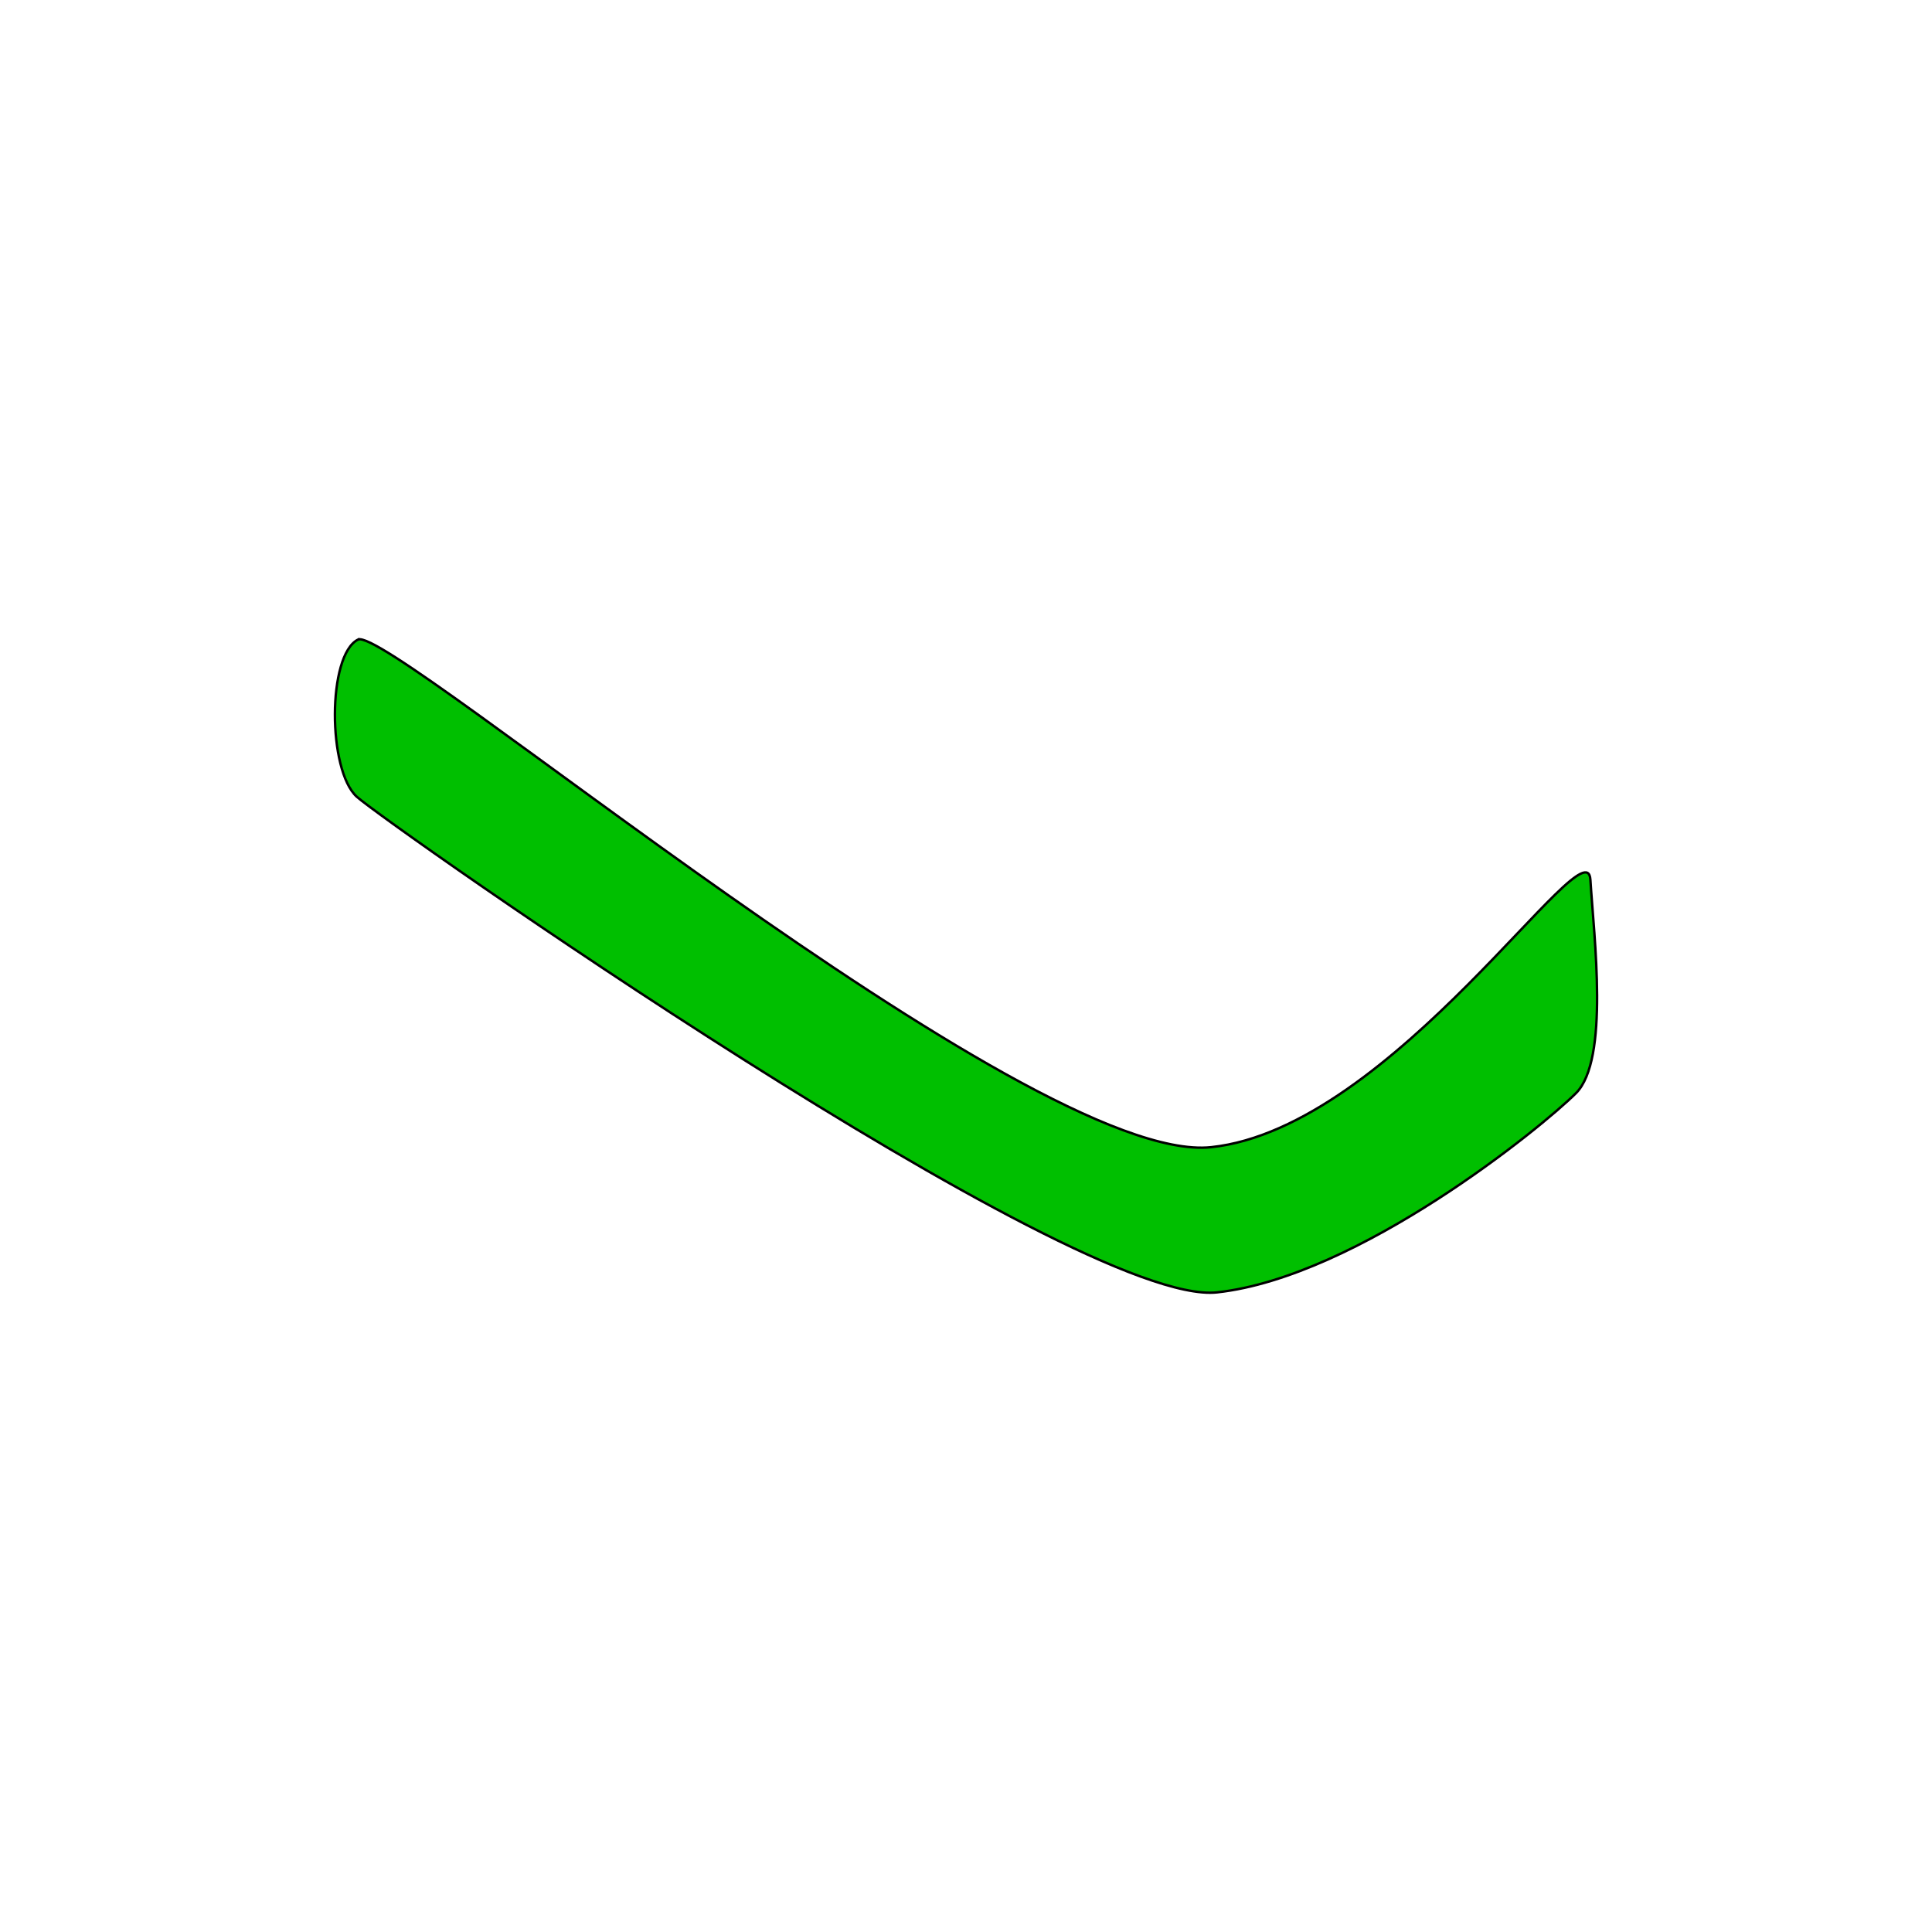
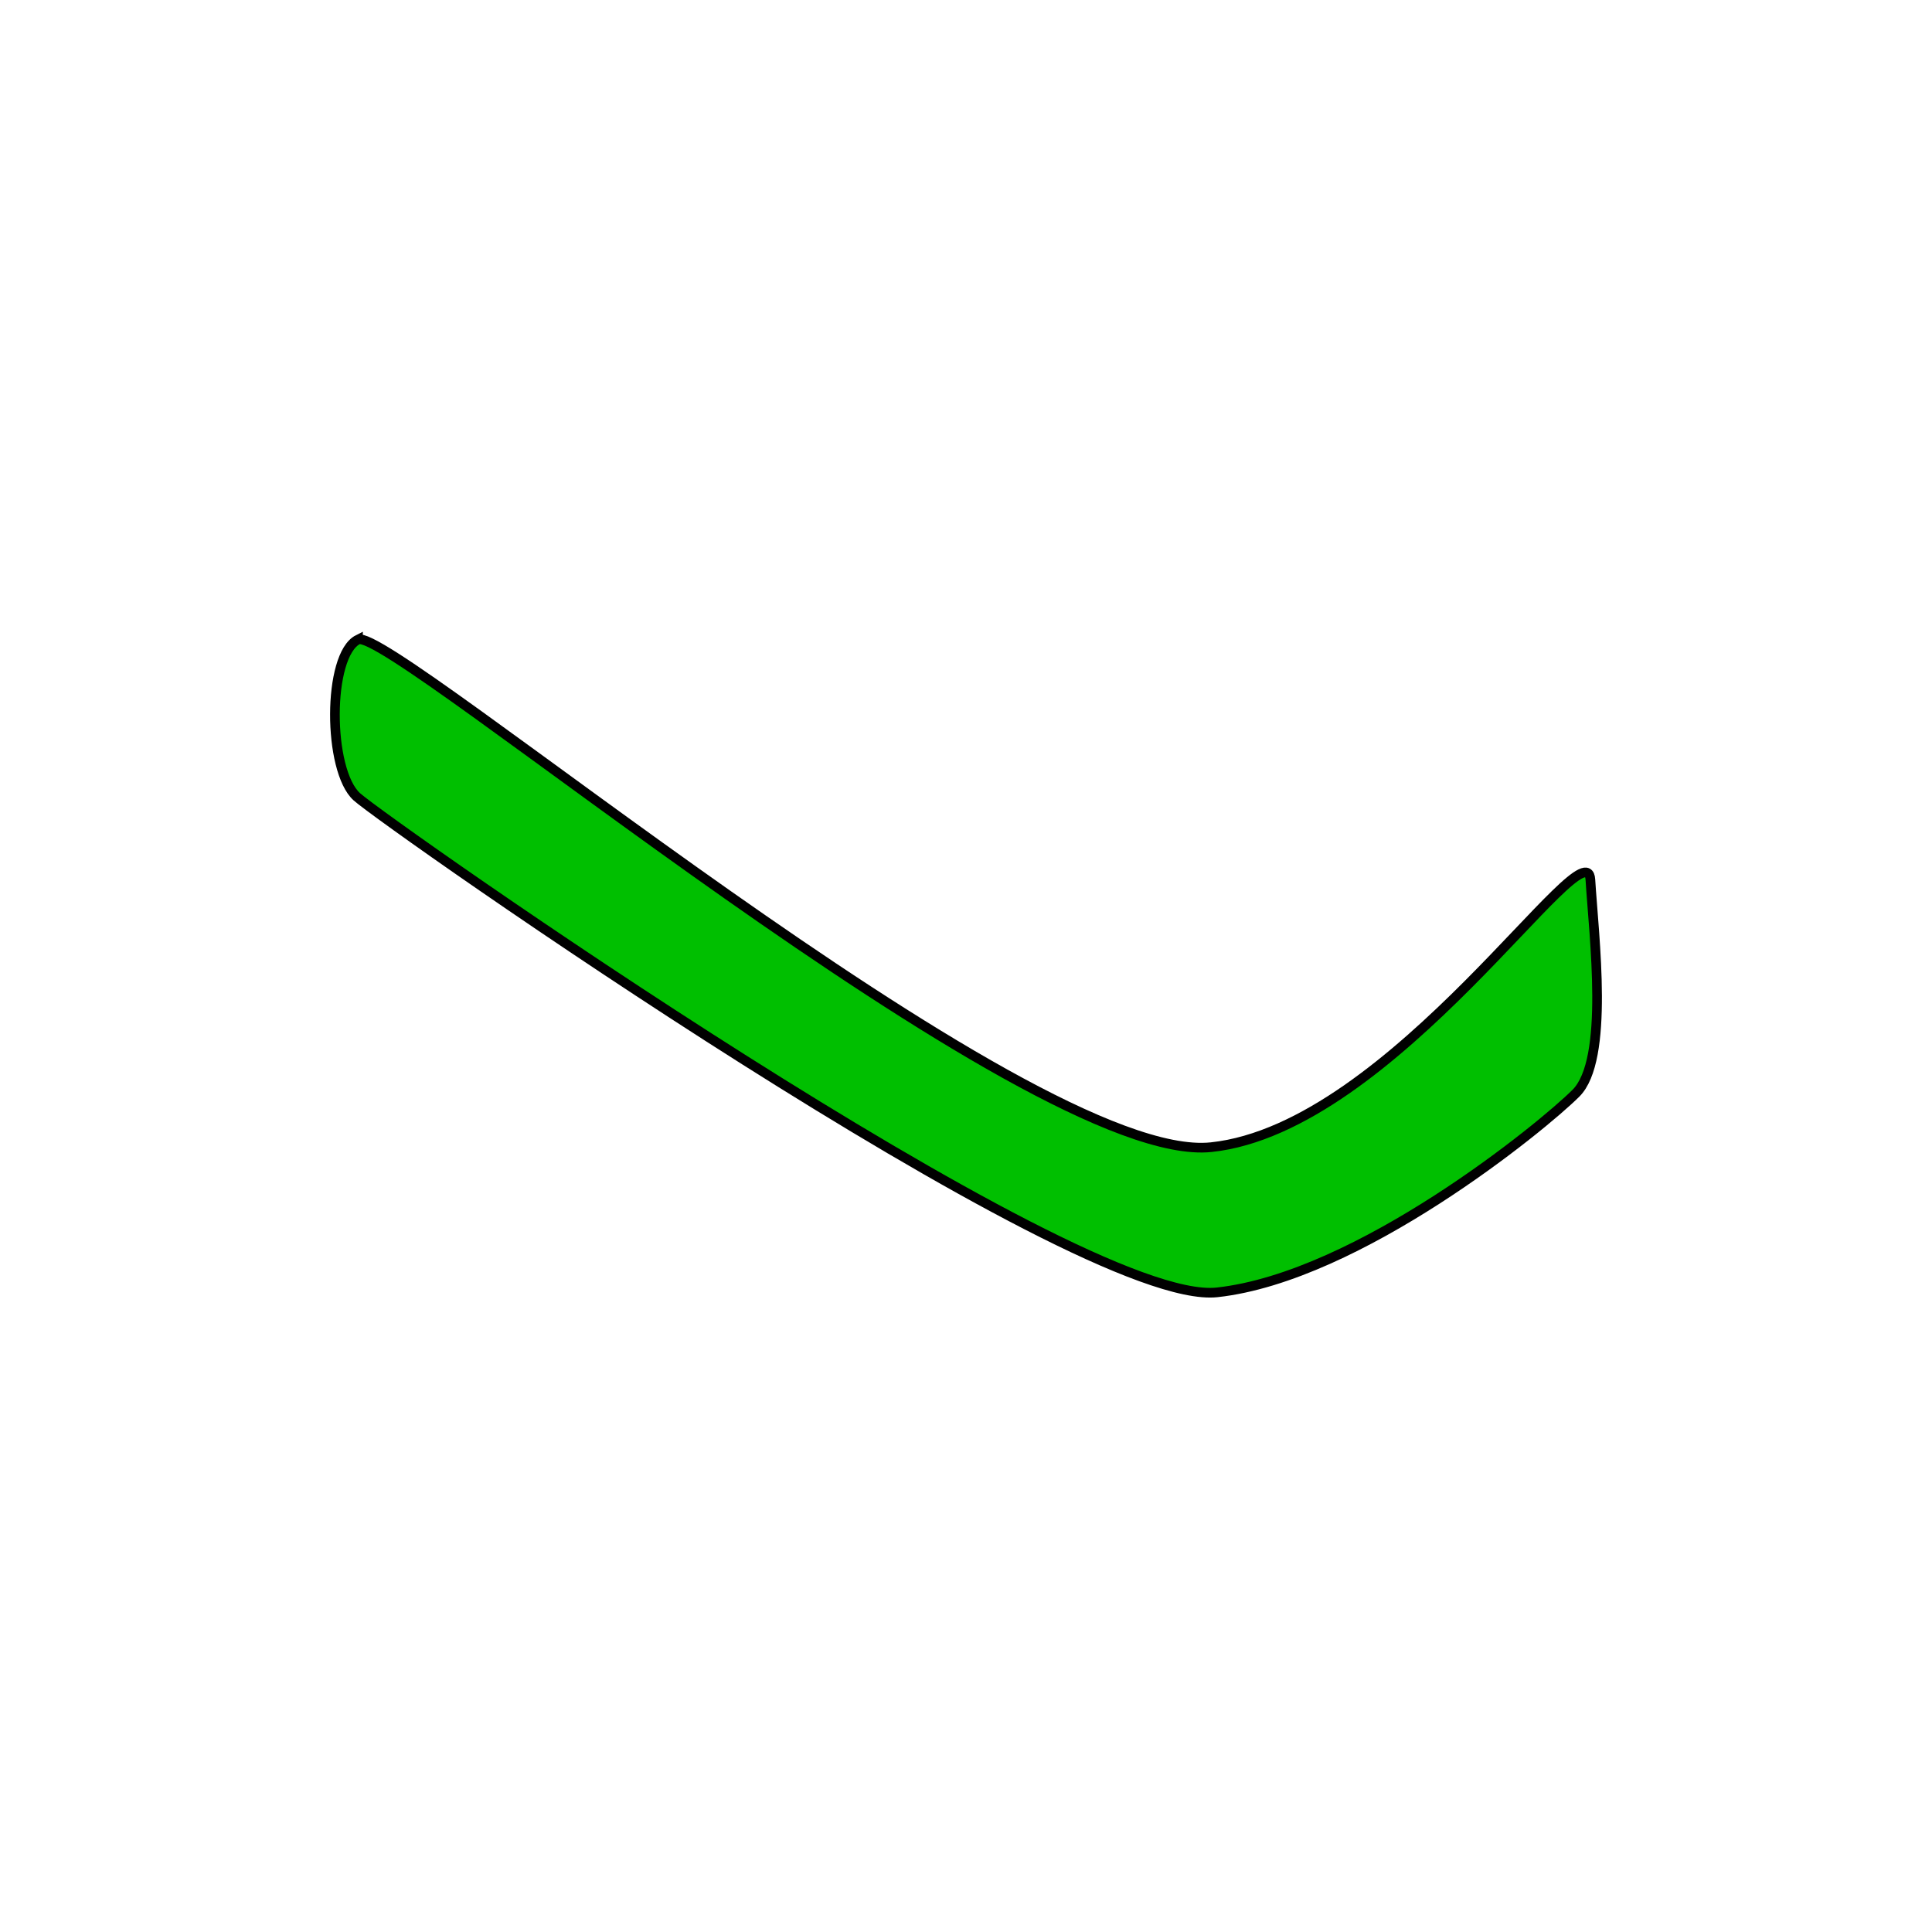
<svg xmlns="http://www.w3.org/2000/svg" width="400" height="400">
  <g>
-     <rect x="-1" y="-1" width="402" height="402" id="canvas_background" fill="none" />
-     <g id="canvasGrid" display="none">
-       <rect id="svg_2" width="100%" height="100%" x="0" y="0" stroke-width="0" fill="url(#gridpattern)" />
+     <rect fill="none" id="canvas_background" height="402" width="402" y="-1" x="-1" />
+     <g display="none" id="canvasGrid">
+       <rect fill="url(#gridpattern)" stroke-width="0" y="0" x="0" height="100%" width="100%" id="svg_2" />
    </g>
  </g>
  <g>
-     <path fill="#00bf00" stroke="#000" stroke-width="0.5" stroke-opacity="null" d="m74.119,132.421c6.371,-3.226 138.797,109.063 176.63,105.09c37.833,-3.972 77.789,-67.33 78.522,-55.397c0.734,11.933 3.965,37.271 -2.988,44.221c-6.953,6.95 -44.995,38.019 -74.296,41.235c-29.301,3.217 -172.07,-97.142 -178.114,-102.609c-6.044,-5.467 -6.125,-29.315 0.246,-32.542l0,0z" id="svg_7" />
+     <path id="svg_7" d="m74.119,132.421c6.371,-3.226 138.797,109.063 176.63,105.09c37.833,-3.972 77.789,-67.33 78.522,-55.397c0.734,11.933 3.965,37.271 -2.988,44.221c-6.953,6.95 -44.995,38.019 -74.296,41.235c-29.301,3.217 -172.07,-97.142 -178.114,-102.609c-6.044,-5.467 -6.125,-29.315 0.246,-32.542l0,0l-0,0z" stroke-opacity="null" stroke-width="2" stroke="#000" fill="#00bf00" />
  </g>
</svg>
